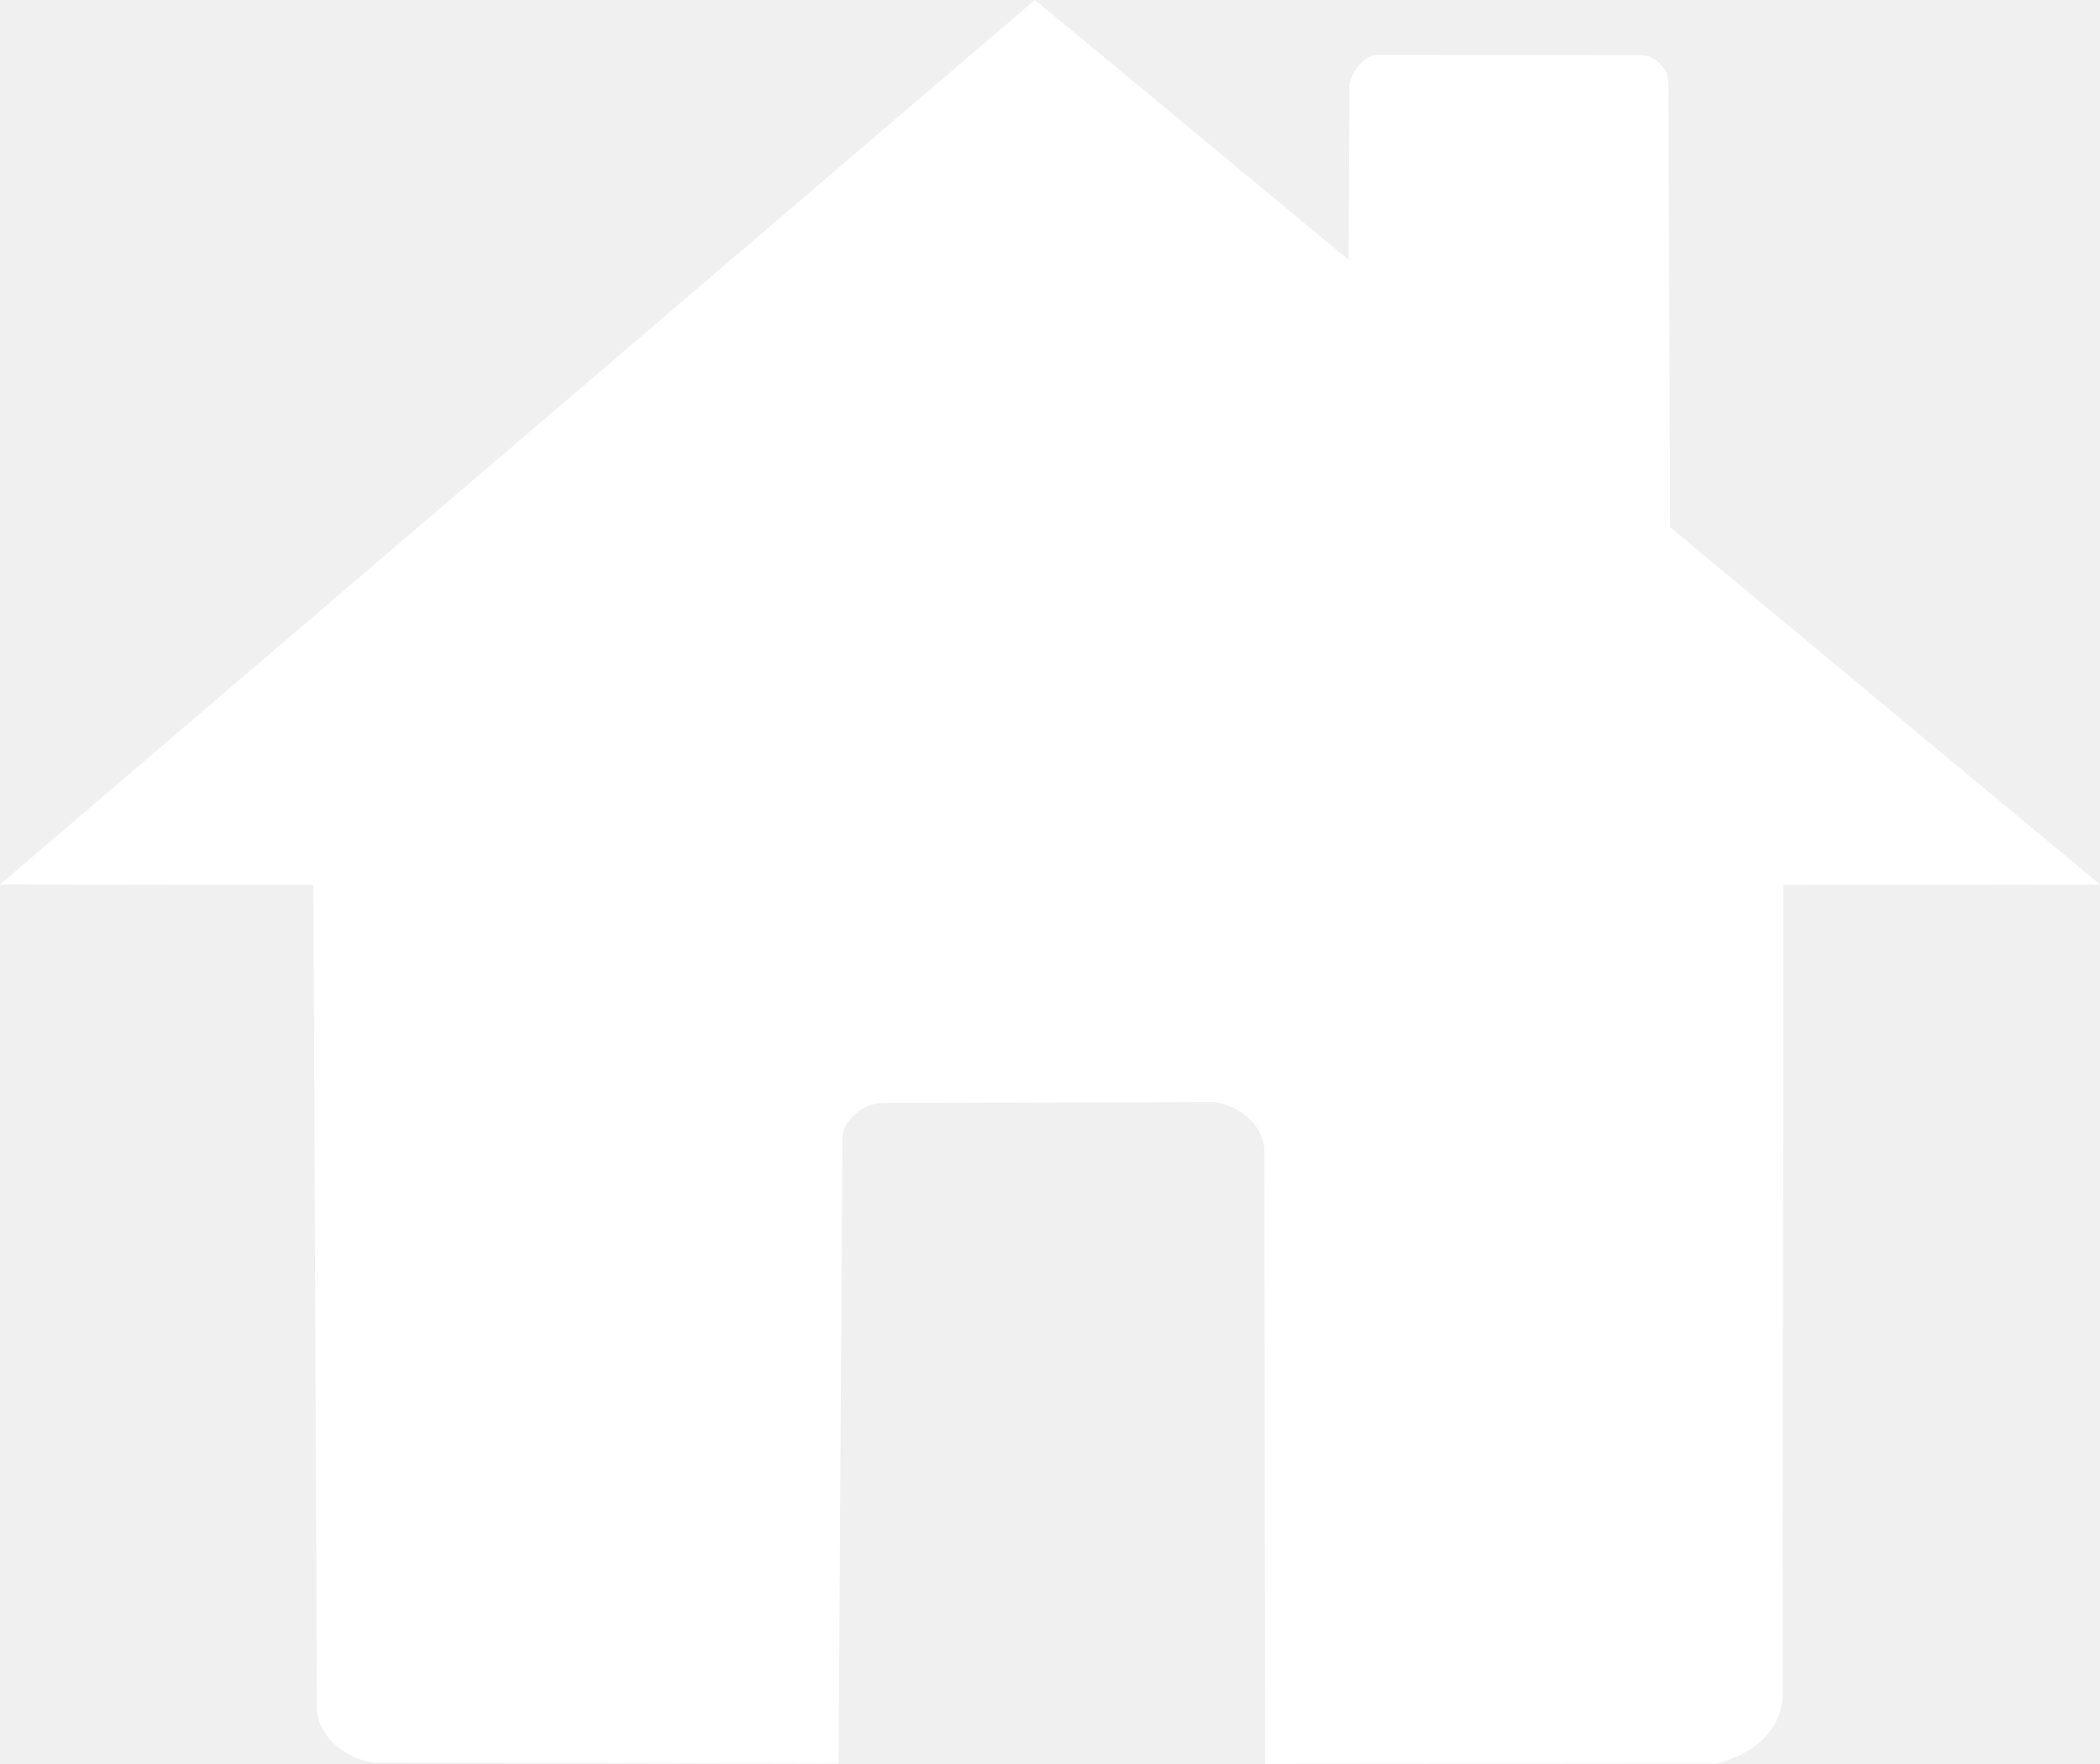
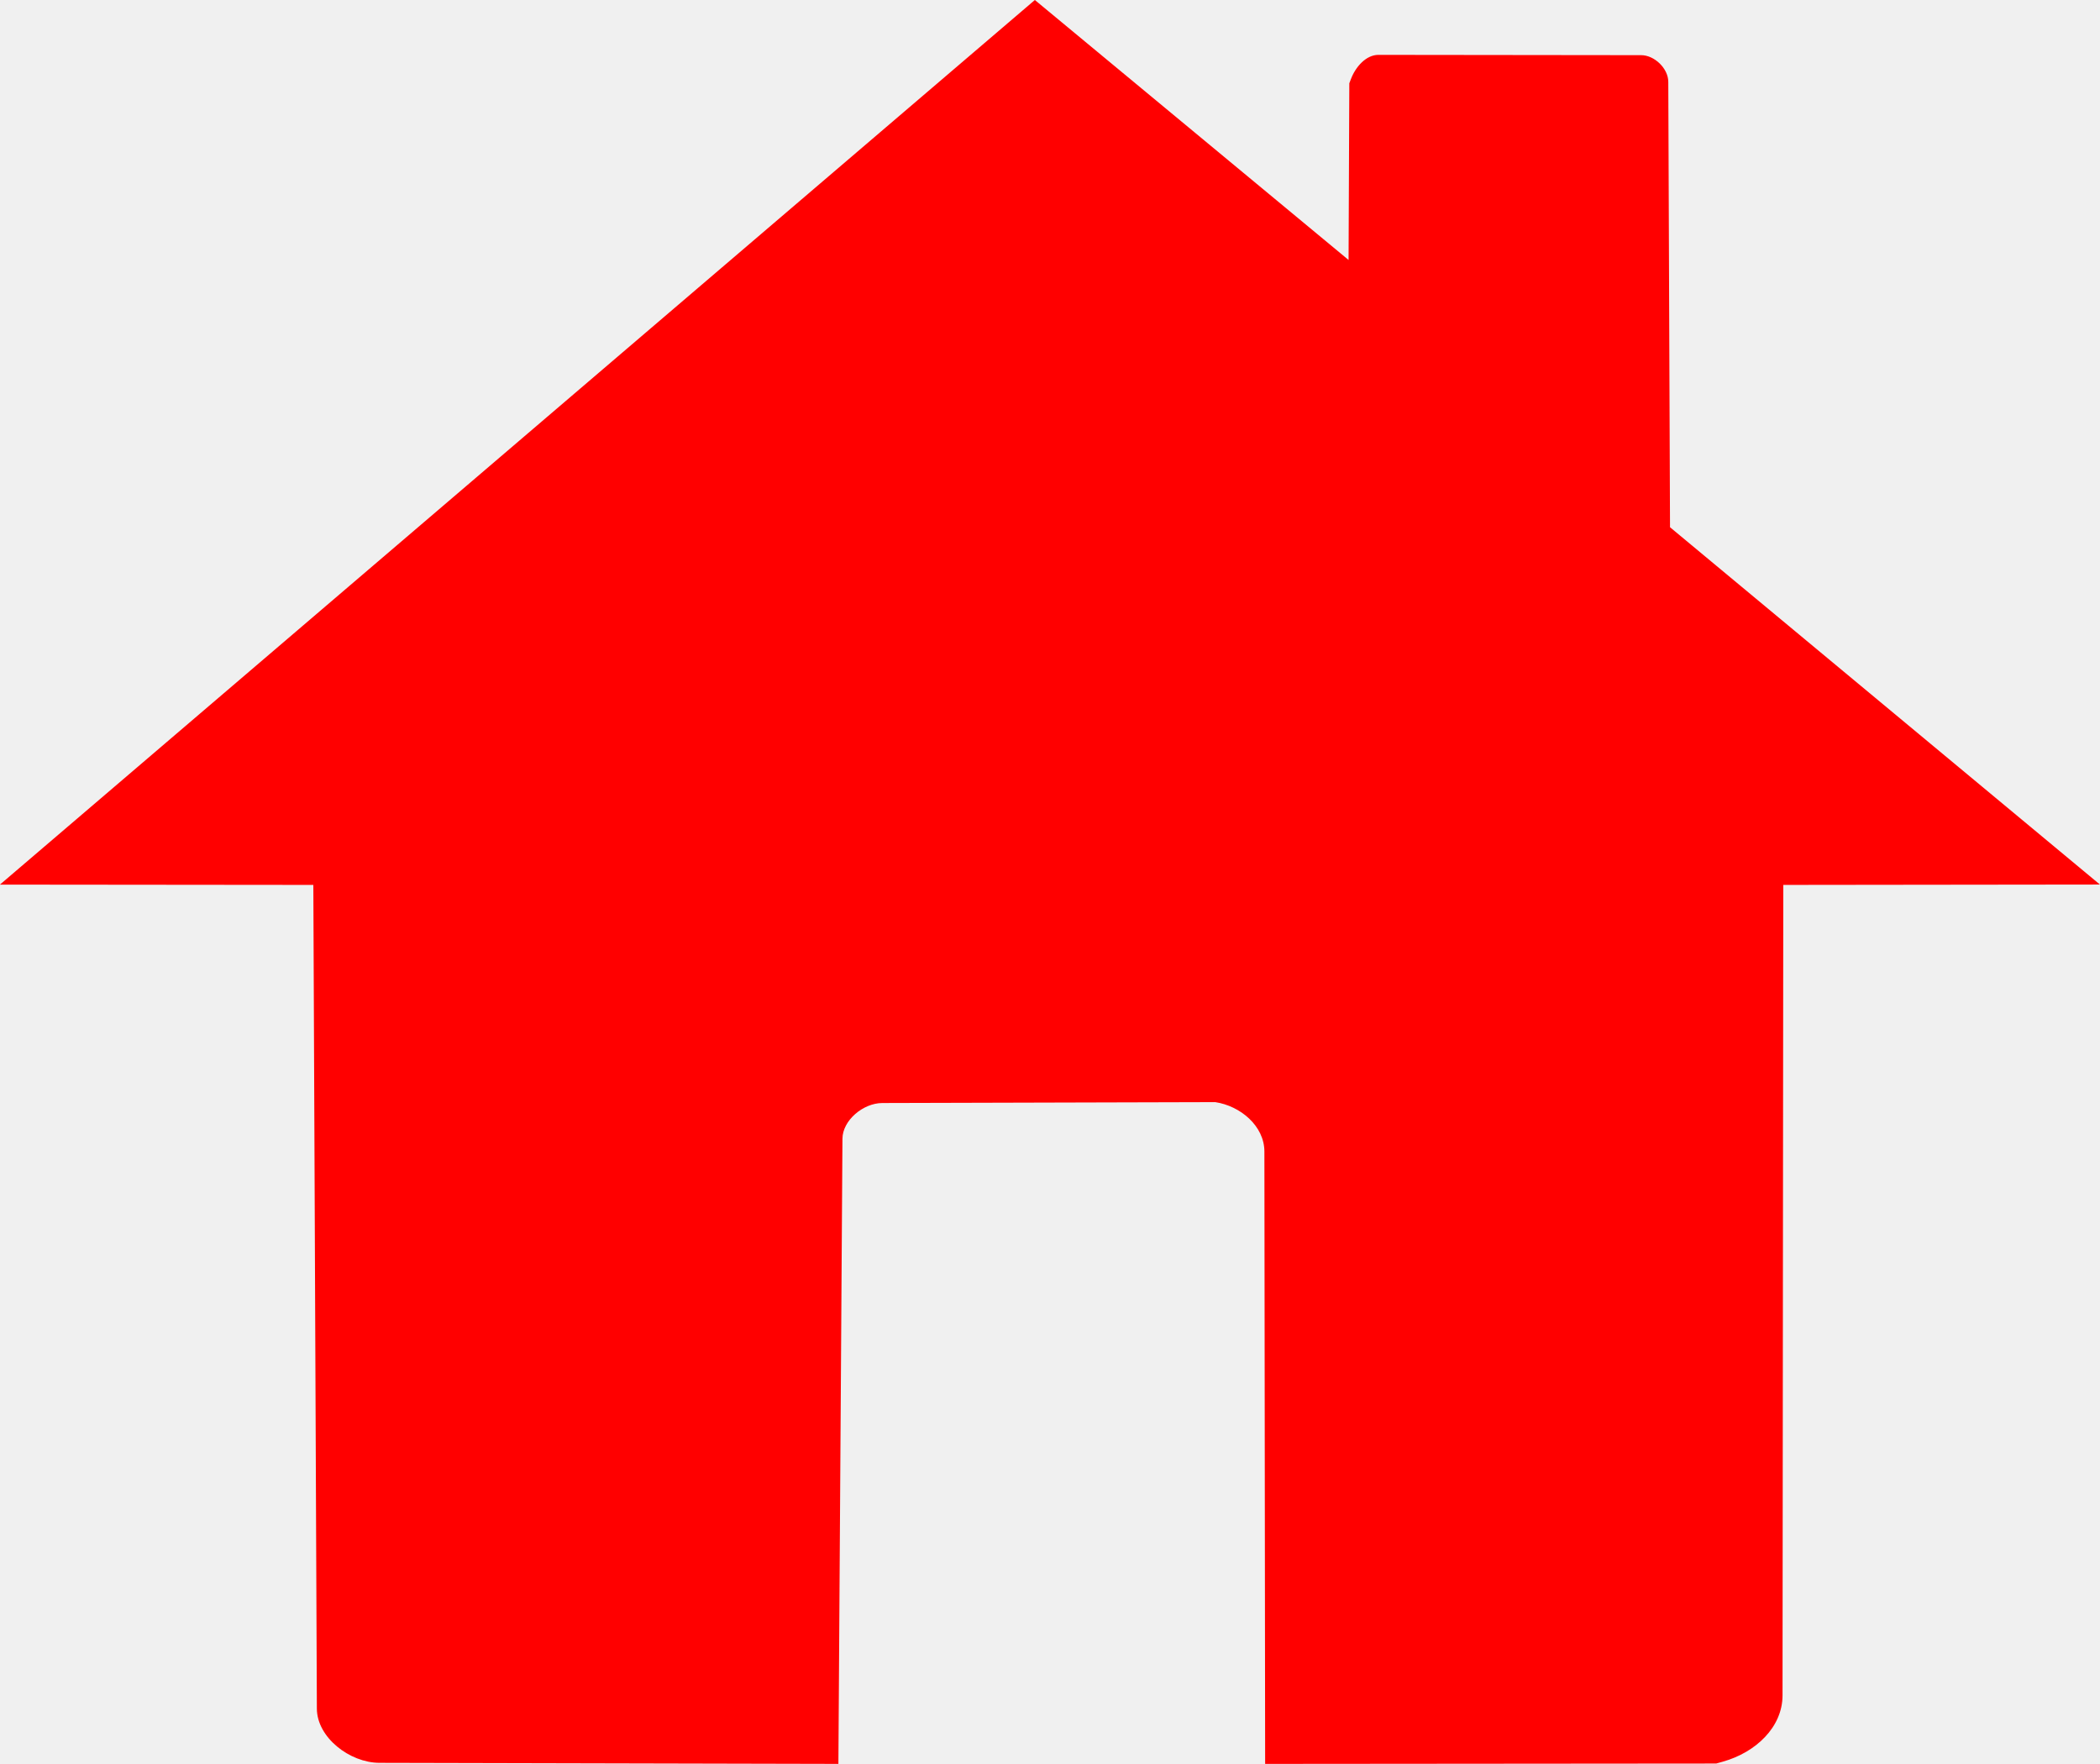
- <svg xmlns="http://www.w3.org/2000/svg" width="27.941mm" height="23.469mm" viewBox="0 0 27.941 23.469" version="1.1" id="svg1" xml:space="preserve">
-   <defs id="defs1" />
-   <g id="layer1" transform="translate(-66.45762,-117.2181)">
-     <path style="fill:#ffffff;fill-opacity:1;stroke-width:0.035" d="m 77.667,132.37 c 0.002,-0.245 0.276,-0.475 0.531,-0.476 l 4.43,-0.012 c 0.332,0.051 0.653,0.317 0.653,0.658 l 0.009,8.147 6.003,-0.005 0.089,-0.025 c 0.437,-0.123 0.792,-0.458 0.793,-0.88 l 0.01,-10.785 4.214,-0.005 -5.721,-4.755 -0.022,-5.924 c -5.93e-4,-0.182 -0.187,-0.356 -0.36,-0.357 l -3.498,-0.004 c -0.164,-2e-4 -0.305,0.161 -0.366,0.323 l -0.021,0.055 -0.009,2.351 -4.174,-3.459 -13.77,11.769 4.17,0.005 0.046,10.958 c 0.002,0.383 0.435,0.721 0.832,0.722 l 6.108,0.014 z" id="path12" />
-   </g>
-   <style type="text/css" id="style2">
- 	.st0{fill:#1DA1F2;}
- 	.st1{fill:#FFFFFF;}
- </style>
+ <svg xmlns="http://www.w3.org/2000/svg" width="105.603" height="88.701" viewBox="0 0 27.941 23.469" xml:space="preserve" fill="red">
+   <path class="img" d="M11.209 15.152c.001-.245.275-.475.53-.476l4.43-.012c.333.05.654.316.654.658l.01 8.147 6.002-.005.089-.025c.437-.123.792-.458.793-.88l.01-10.785 4.213-.005-5.72-4.754-.023-5.924c0-.183-.187-.357-.36-.357L18.34.73c-.165 0-.305.161-.366.323l-.021.055-.01 2.351L13.769 0-.001 11.77l4.17.004.047 10.959c.001.383.435.72.831.722l6.108.014z" />
</svg>
